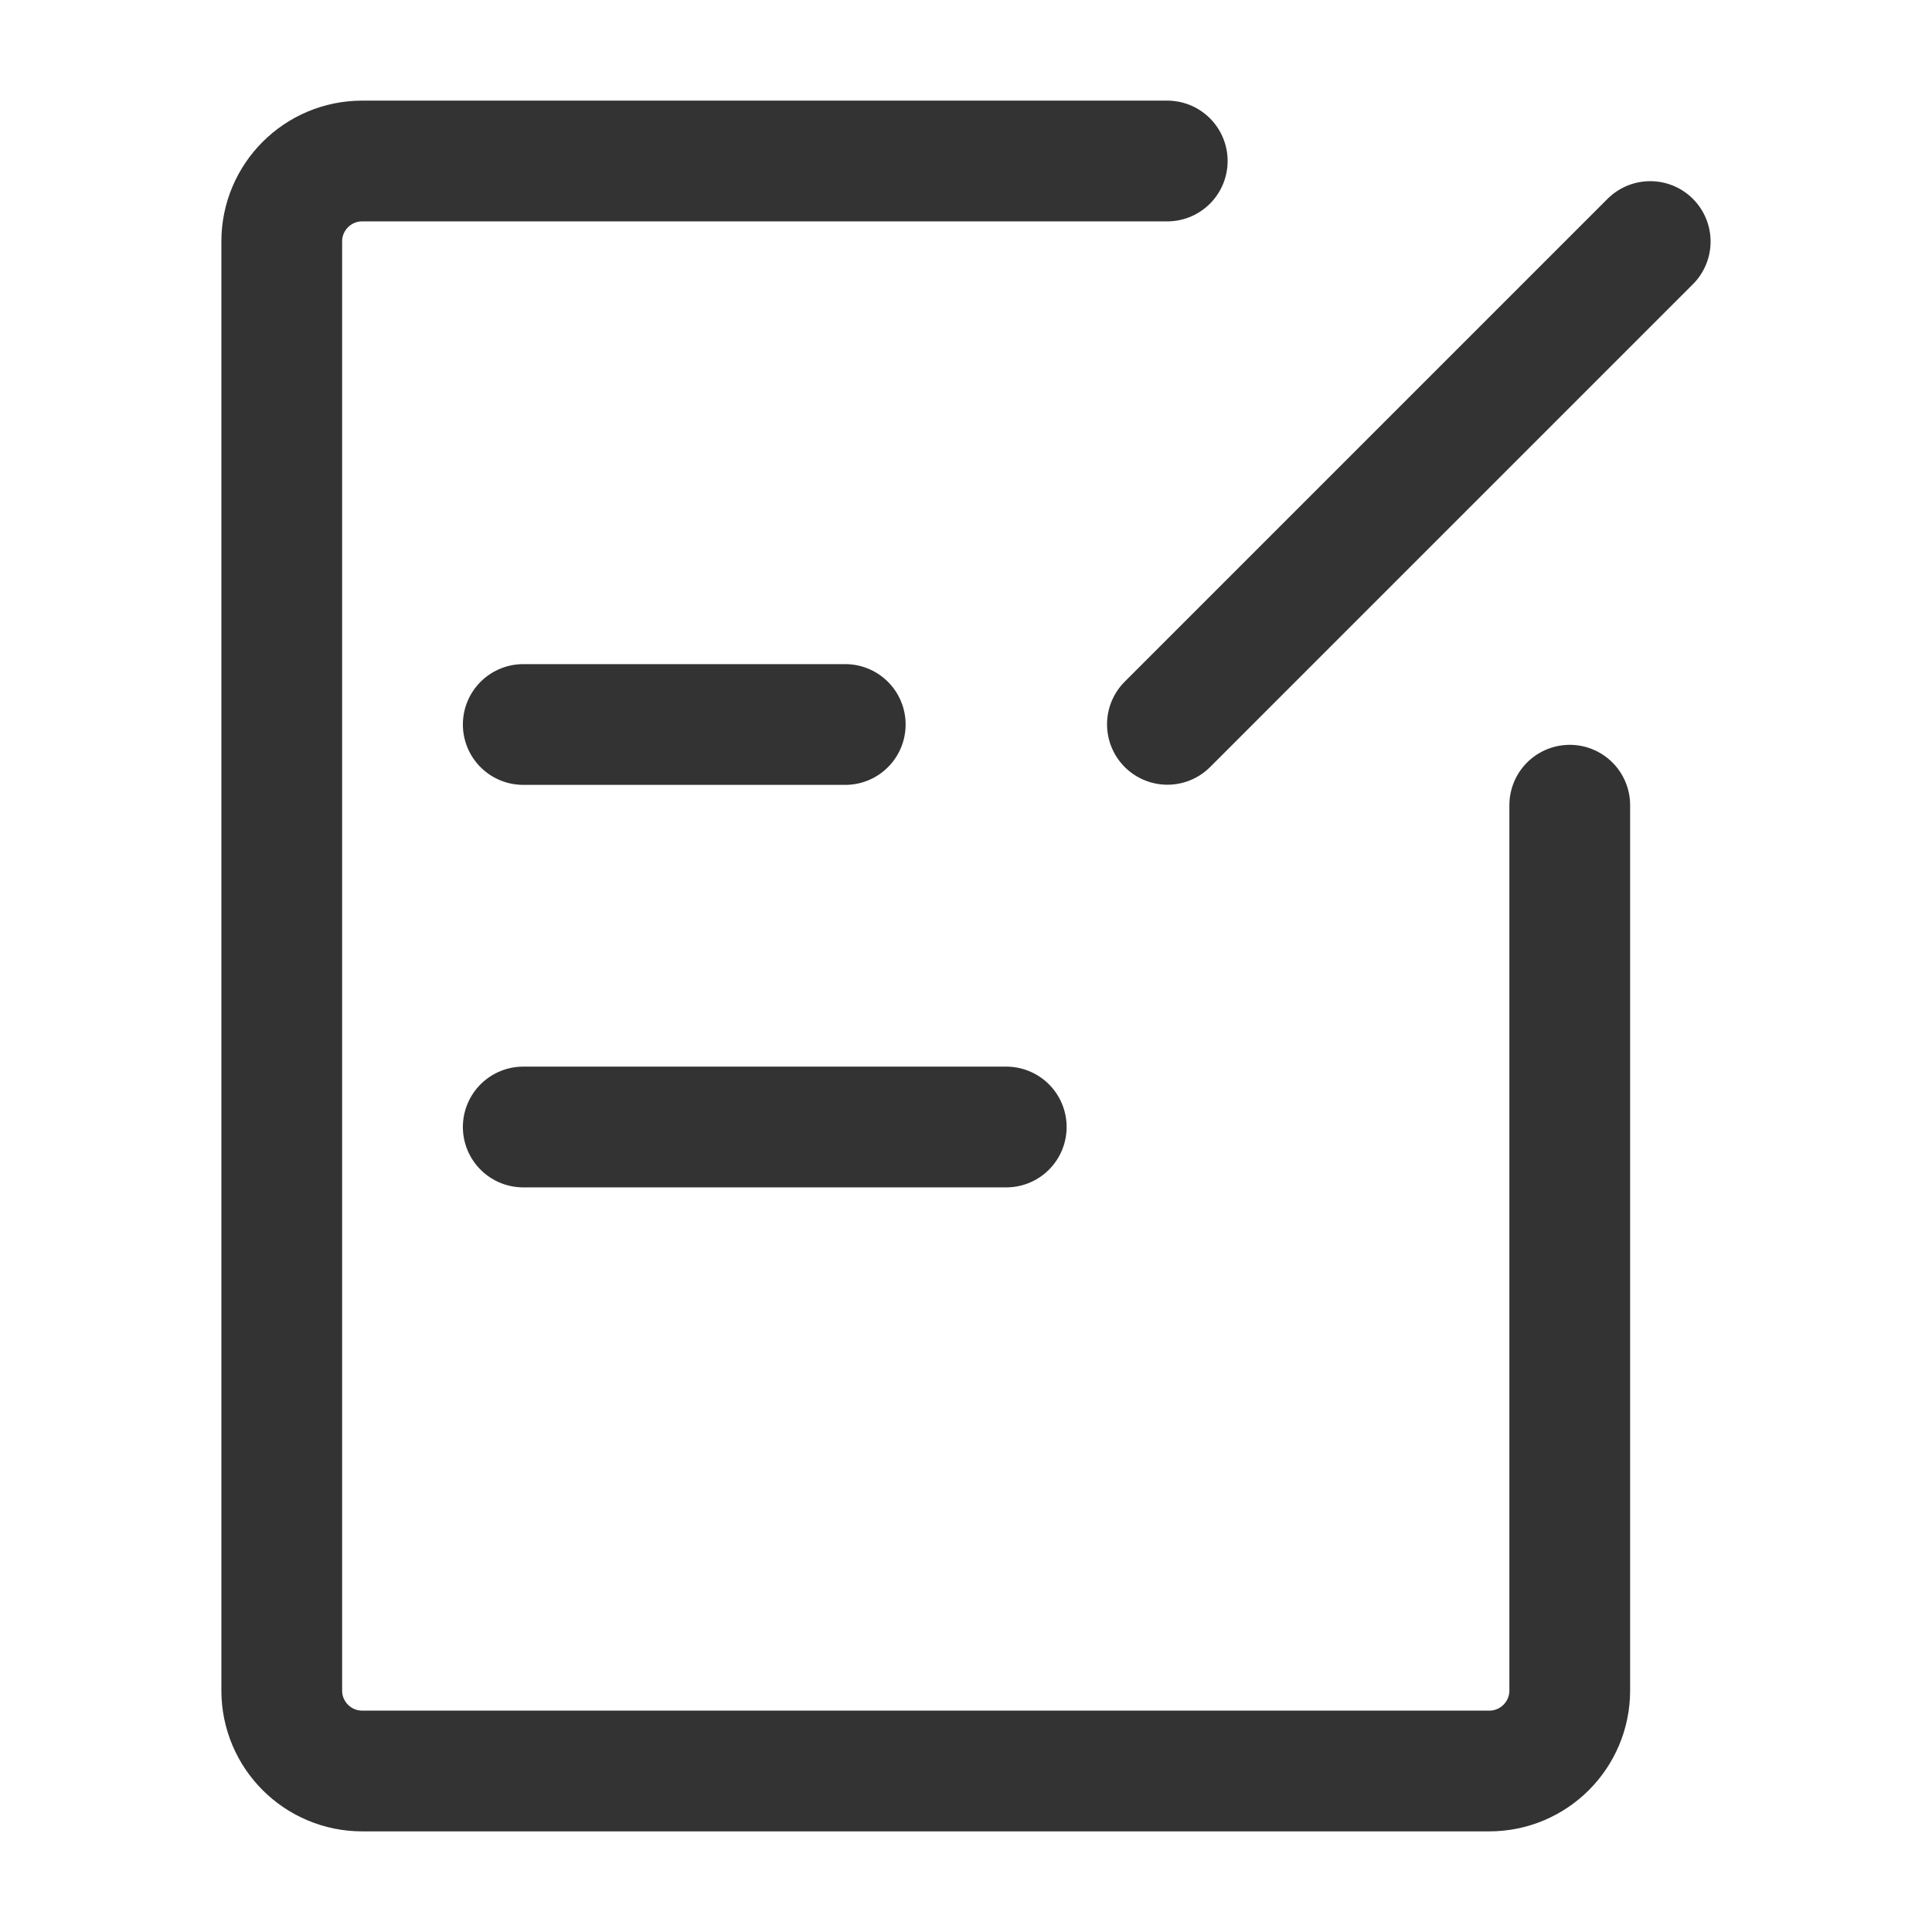
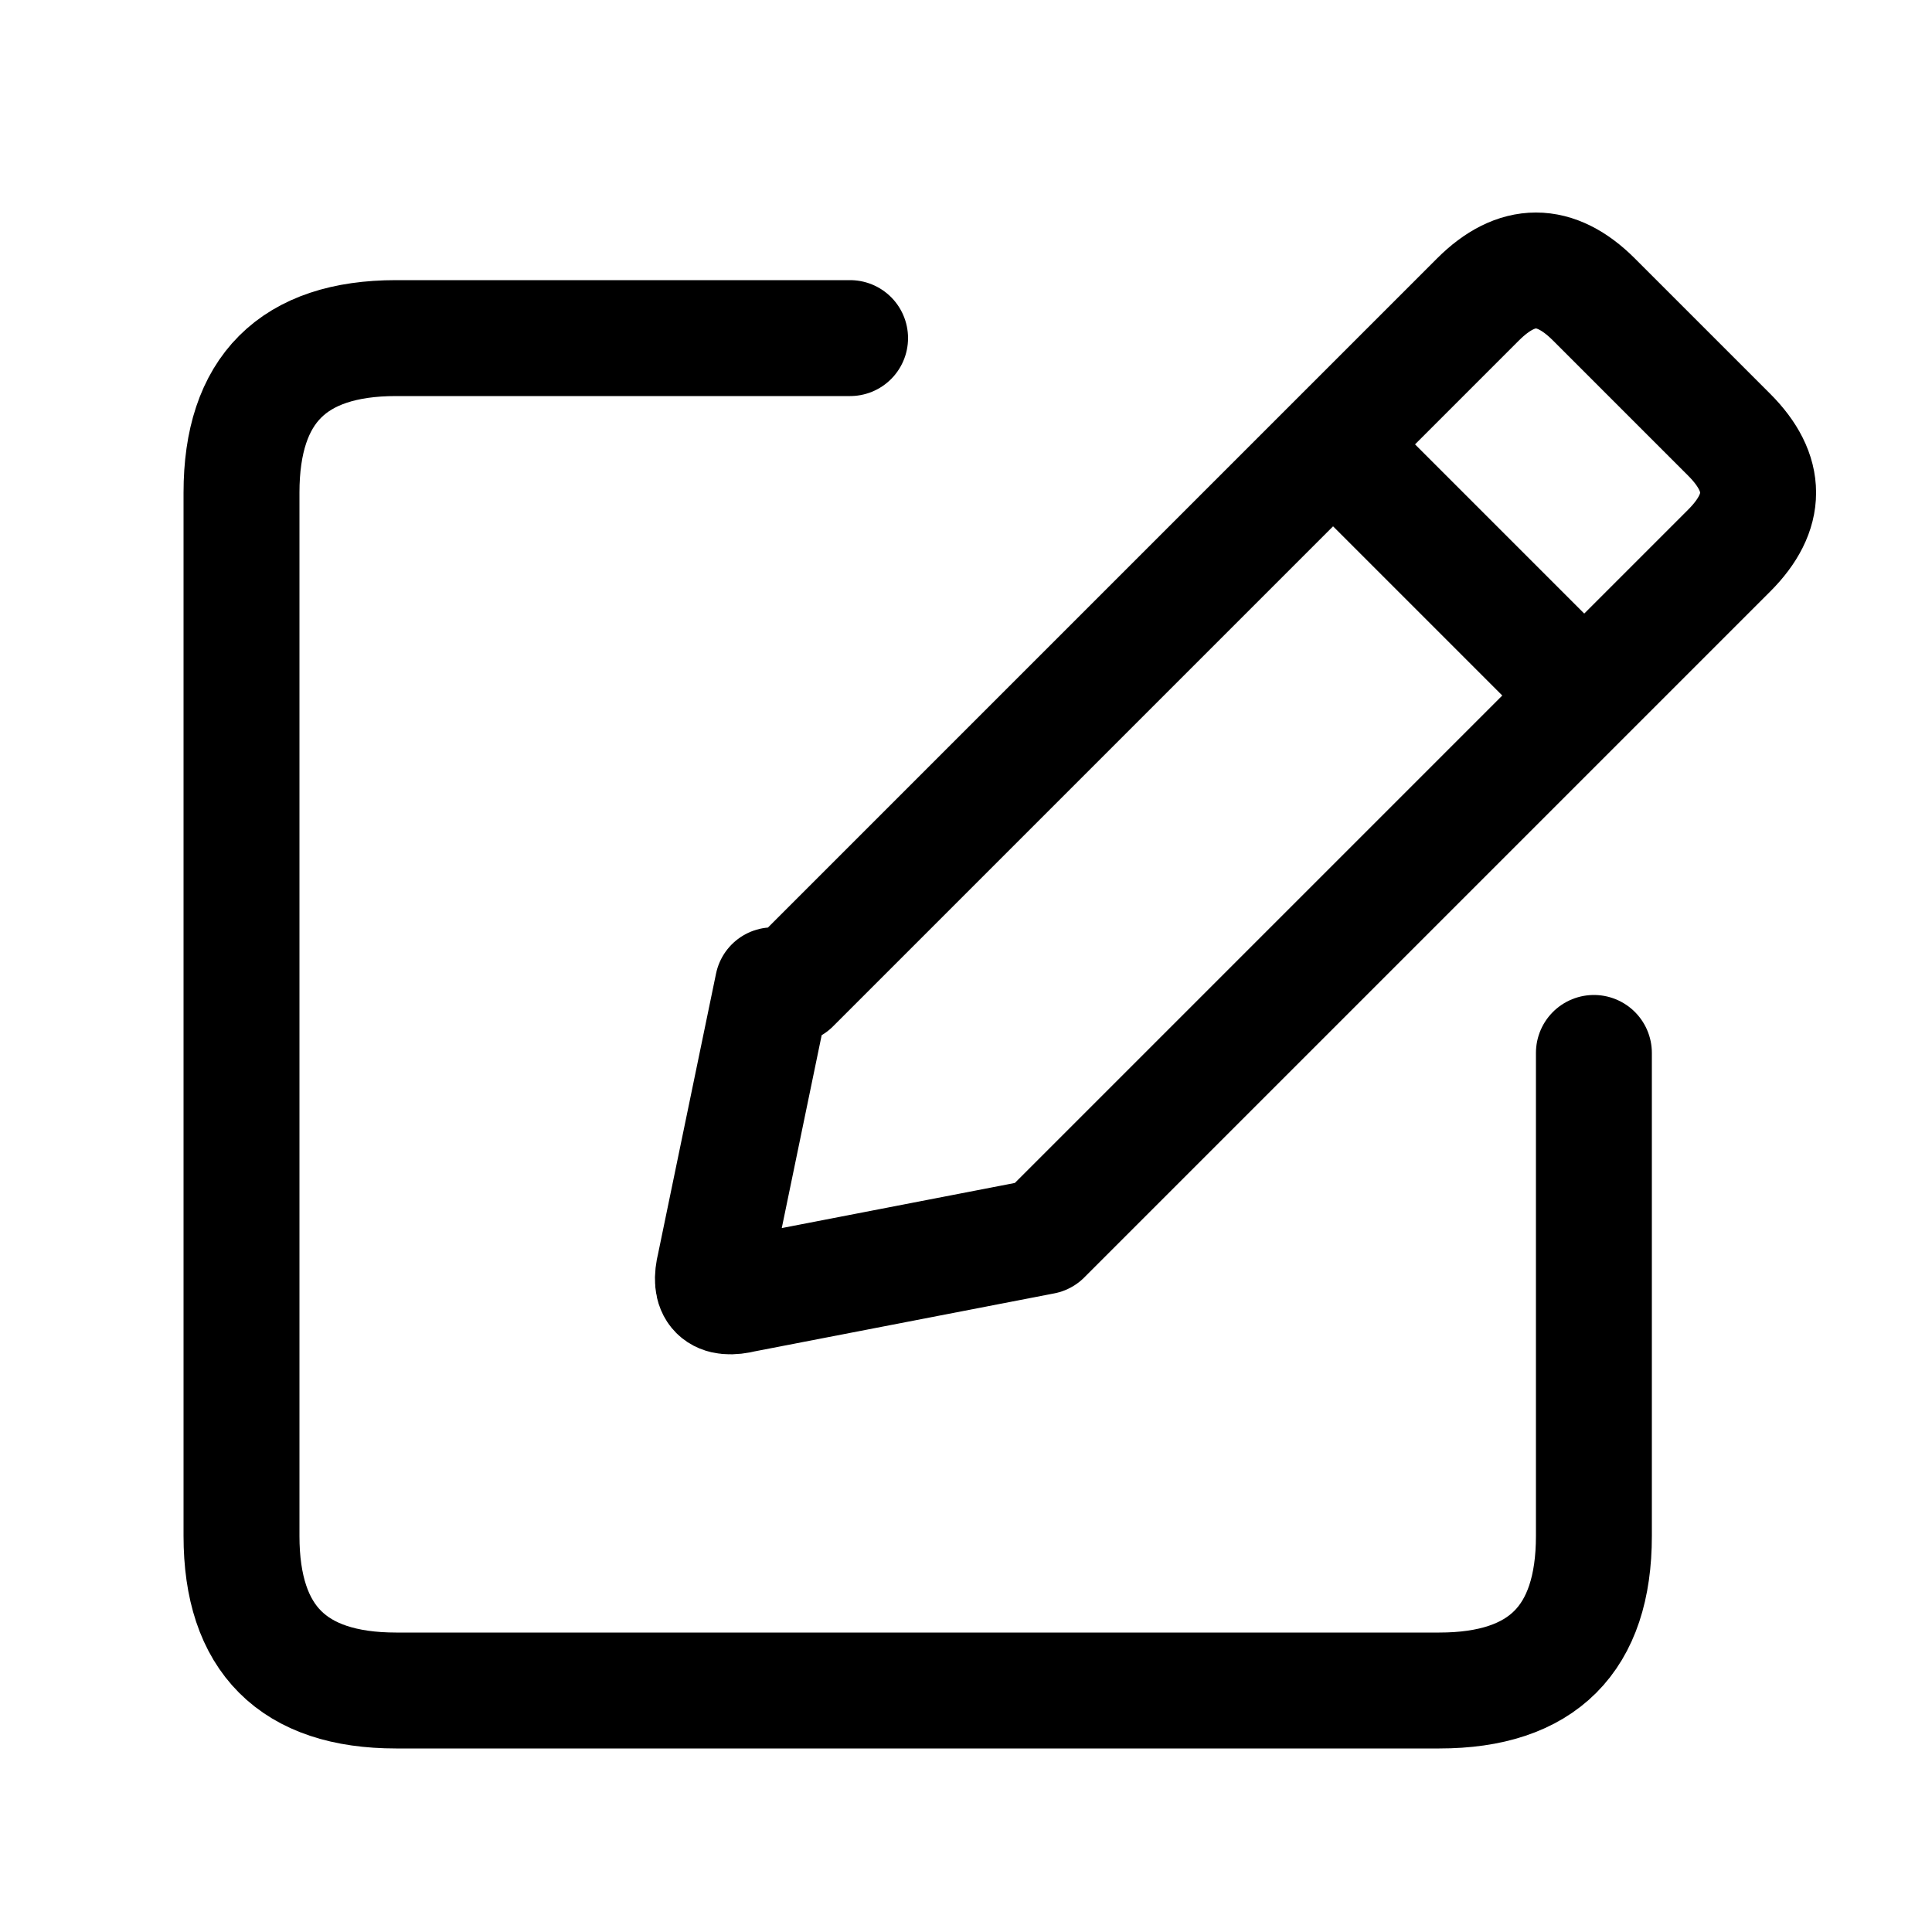
- <svg xmlns="http://www.w3.org/2000/svg" width="16" height="16" viewBox="0 0 48 48" fill="none">
-   <path d="M29 4H9C7.895 4 7 4.895 7 6V42C7 43.105 7.895 44 9 44H37C38.105 44 39 43.105 39 42V20.005" stroke="#333" stroke-width="3" stroke-linecap="round" stroke-linejoin="round" />
-   <path d="M13 18H21" stroke="#333" stroke-width="3" stroke-linecap="round" />
-   <path d="M13 28H25" stroke="#333" stroke-width="3" stroke-linecap="round" />
-   <path d="M40.999 6.001L29.004 17.996" stroke="#333" stroke-width="3" stroke-linecap="round" stroke-linejoin="round" />
+ <svg xmlns="http://www.w3.org/2000/svg" width="20" height="20" viewBox="0 0 20 20" fill="none" stroke="currentColor" stroke-width="1.2" stroke-linecap="round" stroke-linejoin="round">
+   <path d="M8.8 3.5H4.1q-1.6 0-1.6 1.6v10.8q0 1.6 1.6 1.6h10.8q1.6 0 1.6-1.6v-5" />
+   <path d="m8.2 10.2 7.1-7.1q.6-.6 1.2 0l1.4 1.4q.6.6 0 1.2l-7.1 7.1-3.1.6q-.4.1-.3-.3l.6-2.9ZM13.8 4.6l2.6 2.6" />
</svg>
